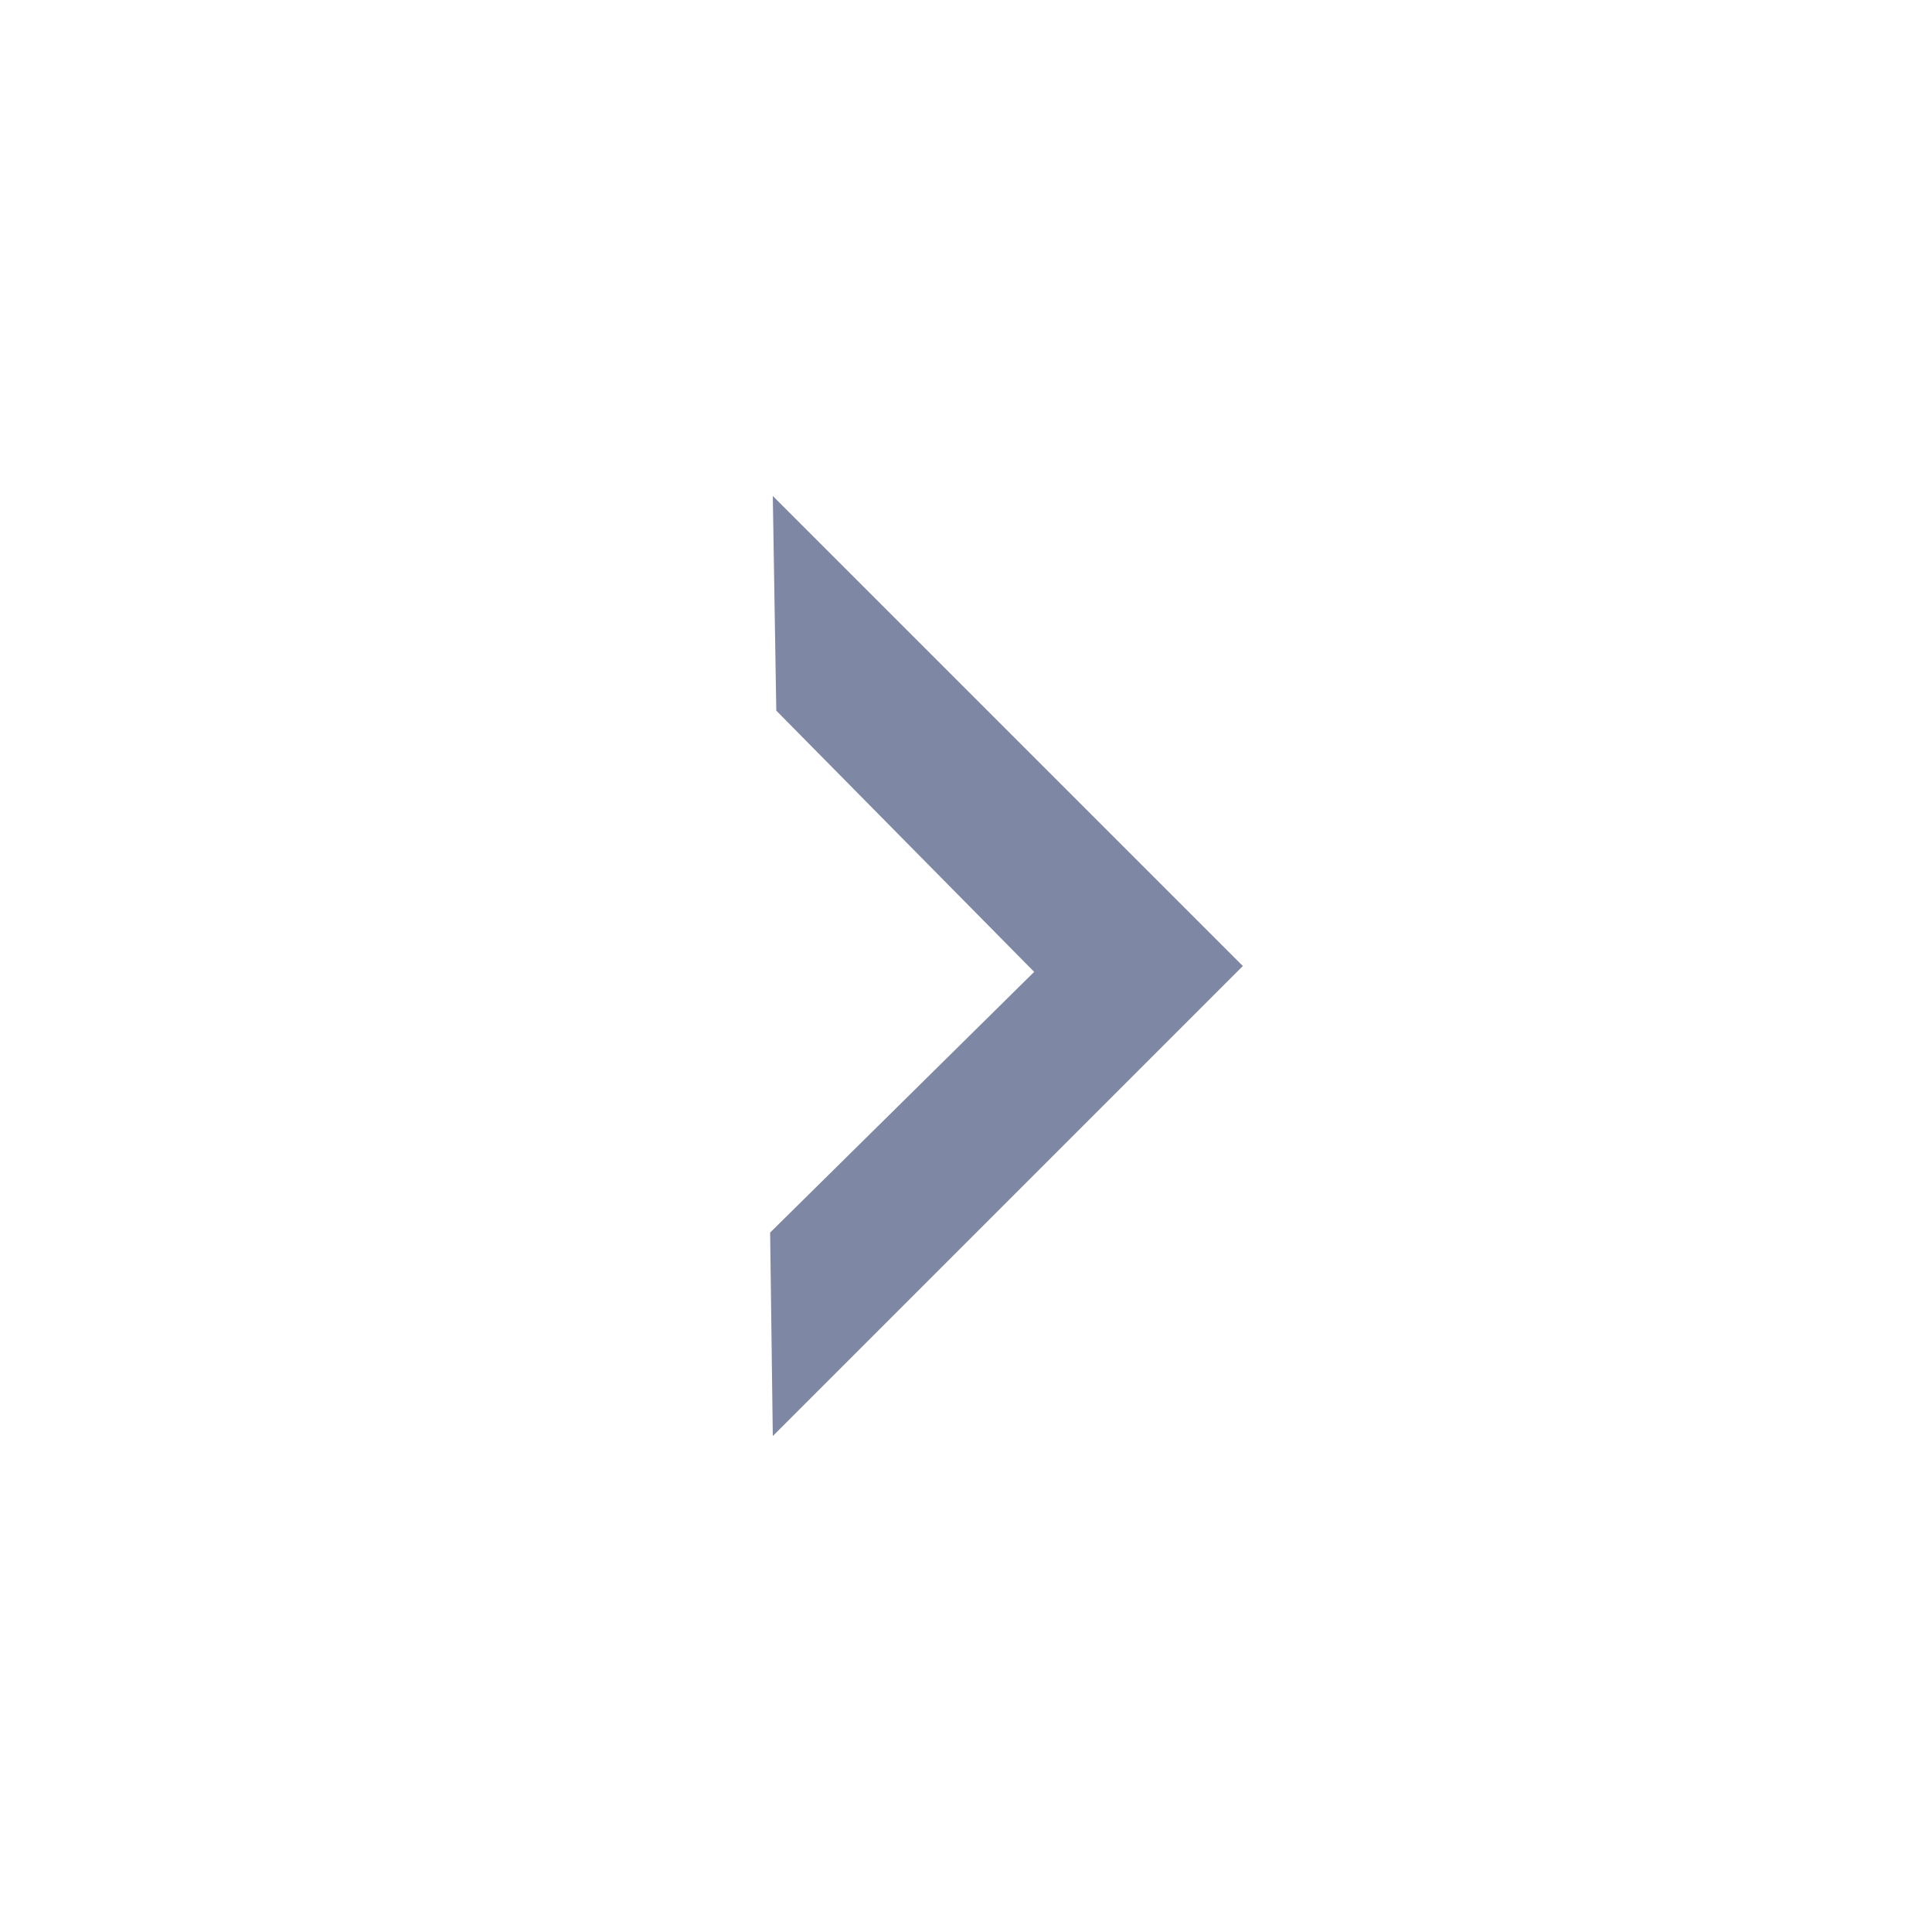
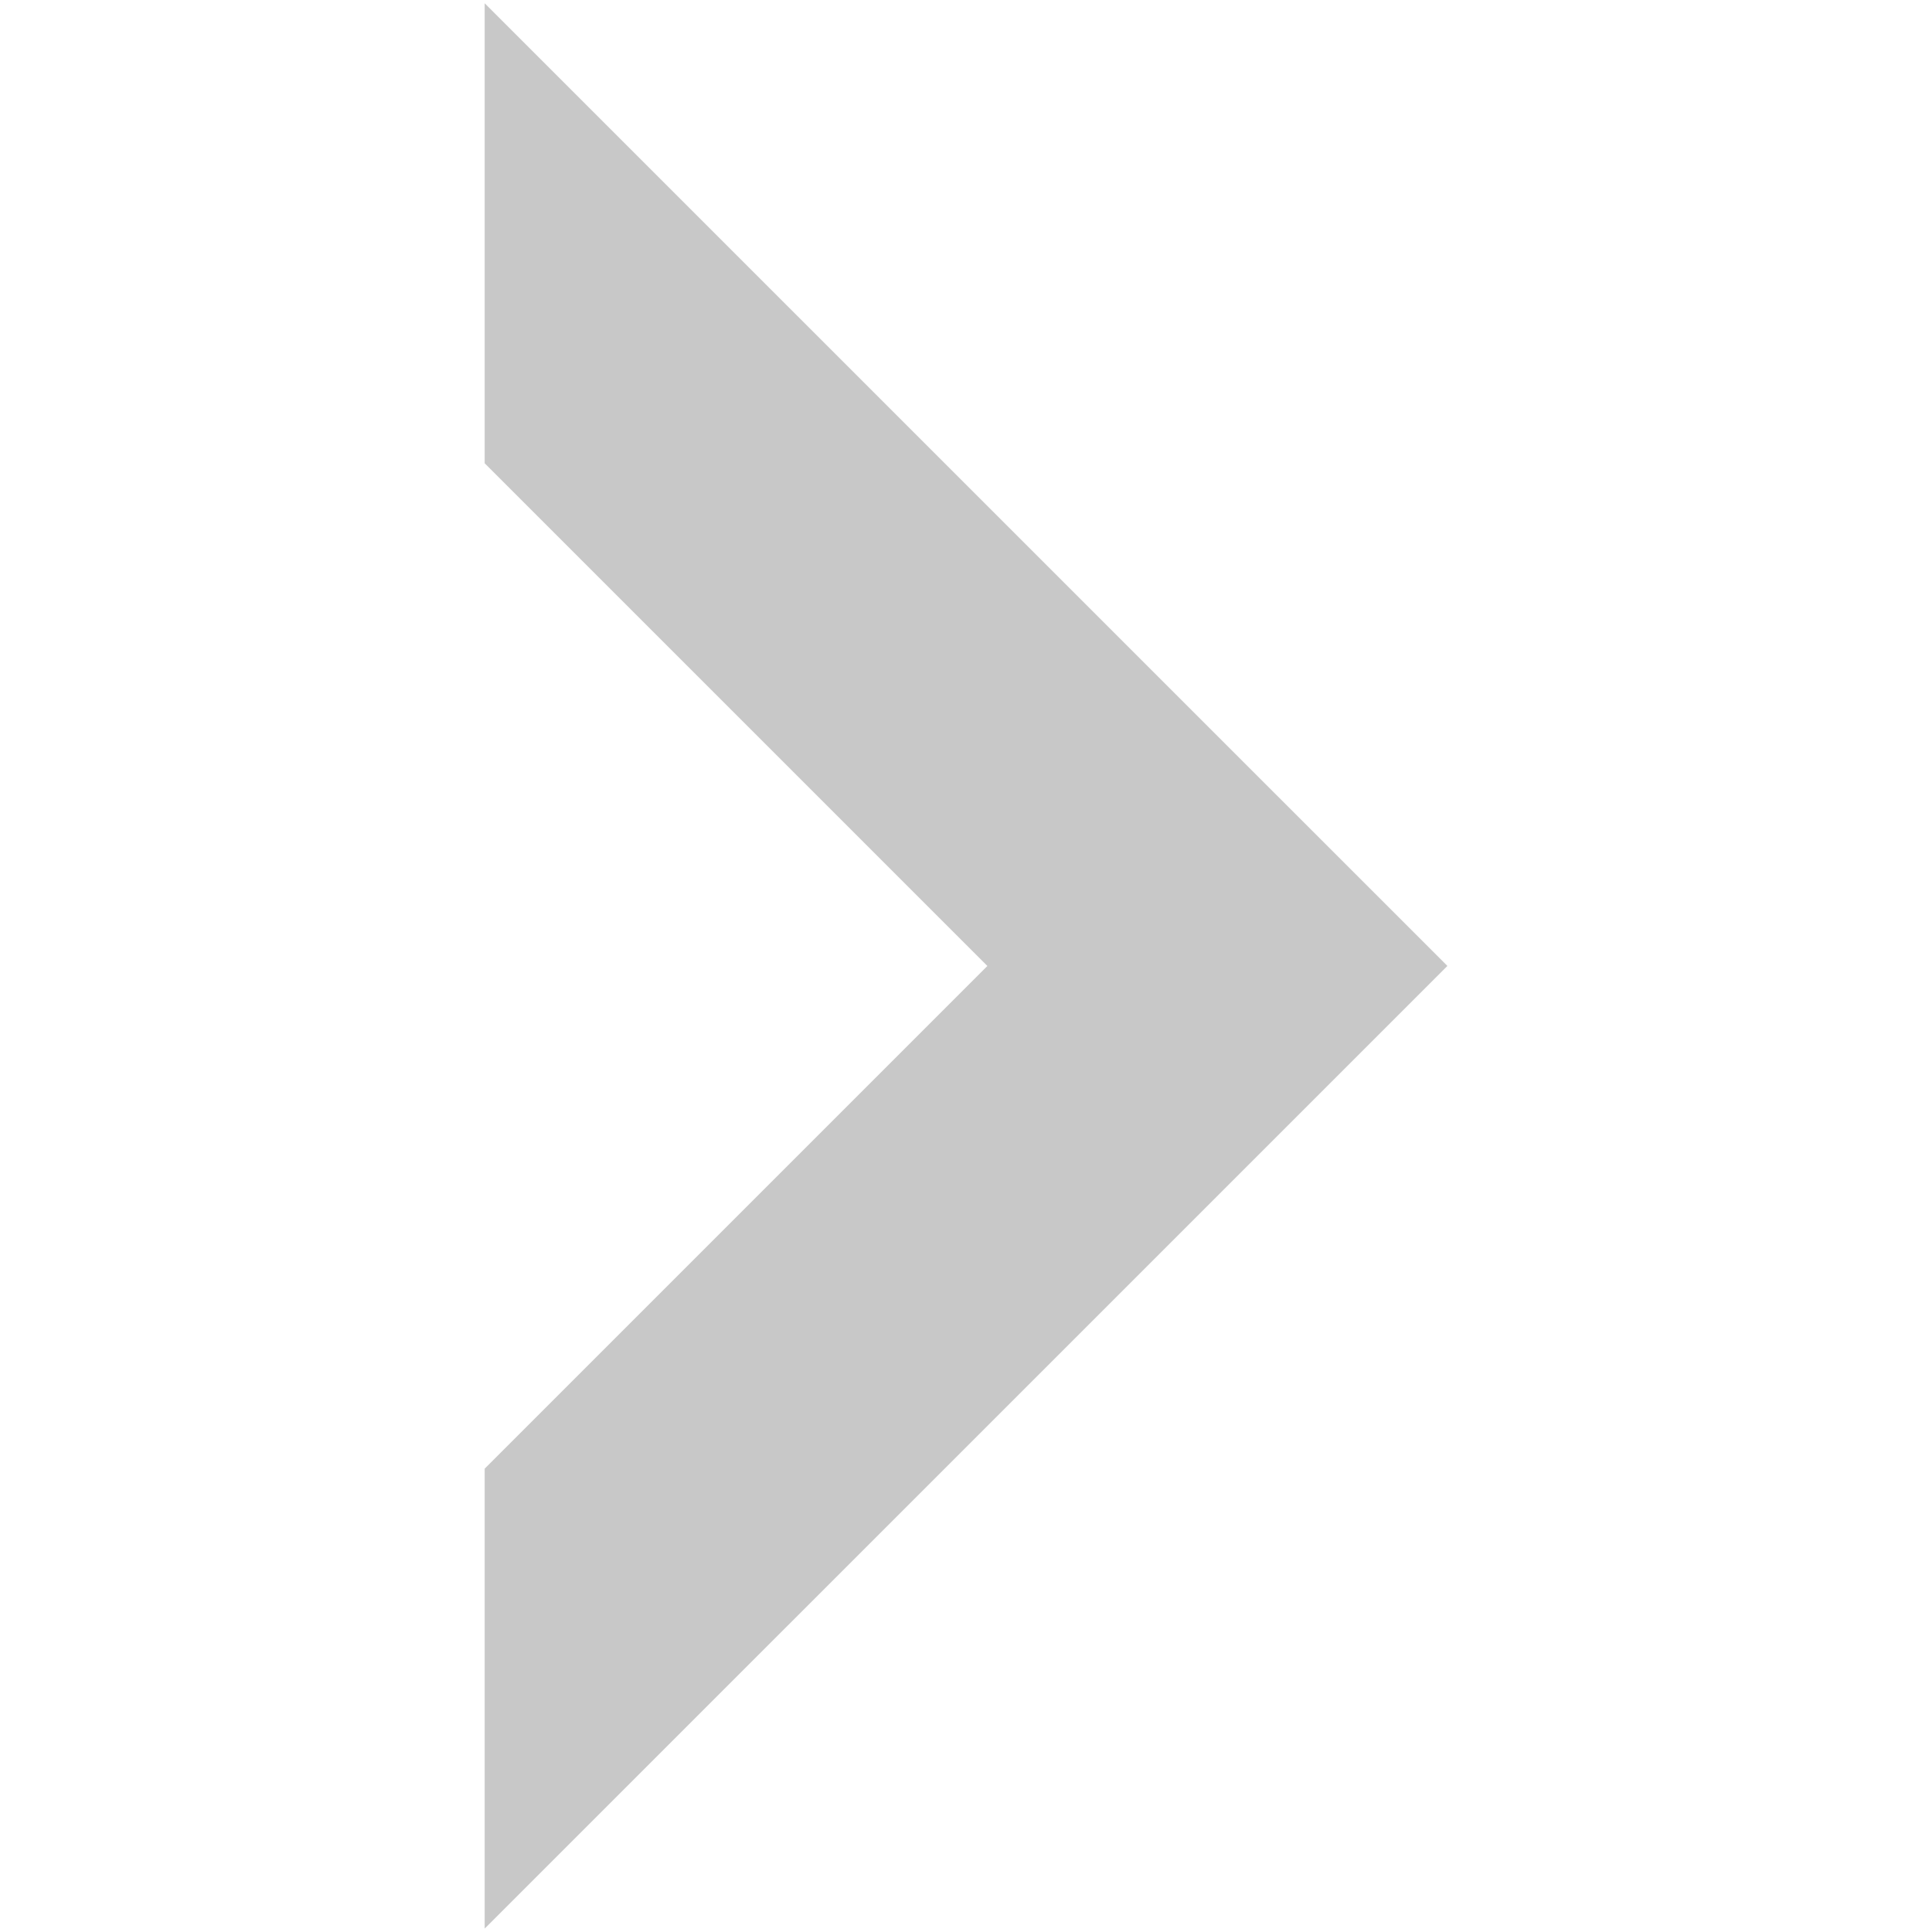
- <svg xmlns="http://www.w3.org/2000/svg" width="40" height="40" viewBox="0 0 40 40">
+ <svg xmlns="http://www.w3.org/2000/svg" width="63" height="63" viewBox="0 0 63 63">
  <defs>
-     <style>.a{fill:rgba(255,255,255,0.61);}.b{fill:#7e88a5;}</style>
+     <style>.a{fill:none;}.b{fill:#c8c8c8;}</style>
  </defs>
-   <g transform="translate(-326.732 -1444.637)">
-     <rect class="a" width="40" height="40" transform="translate(326.732 1444.637)" />
-     <path class="b" d="M0,0H13.763V13.763l-3.018-2.94.049-7.682-7.6-.049Z" transform="translate(342.732 1454.905) rotate(45)" />
+   <g transform="translate(-1161.196 -1573.002)">
+     <rect class="a" width="63" height="63" transform="translate(1161.196 1573.002)" />
+     <path class="b" d="M-12640,46.893v-15l16.392-16.392L-12640-.891v-15l31.393,31.391L-12640,46.891Z" transform="translate(13817.001 1589)" />
  </g>
</svg>
